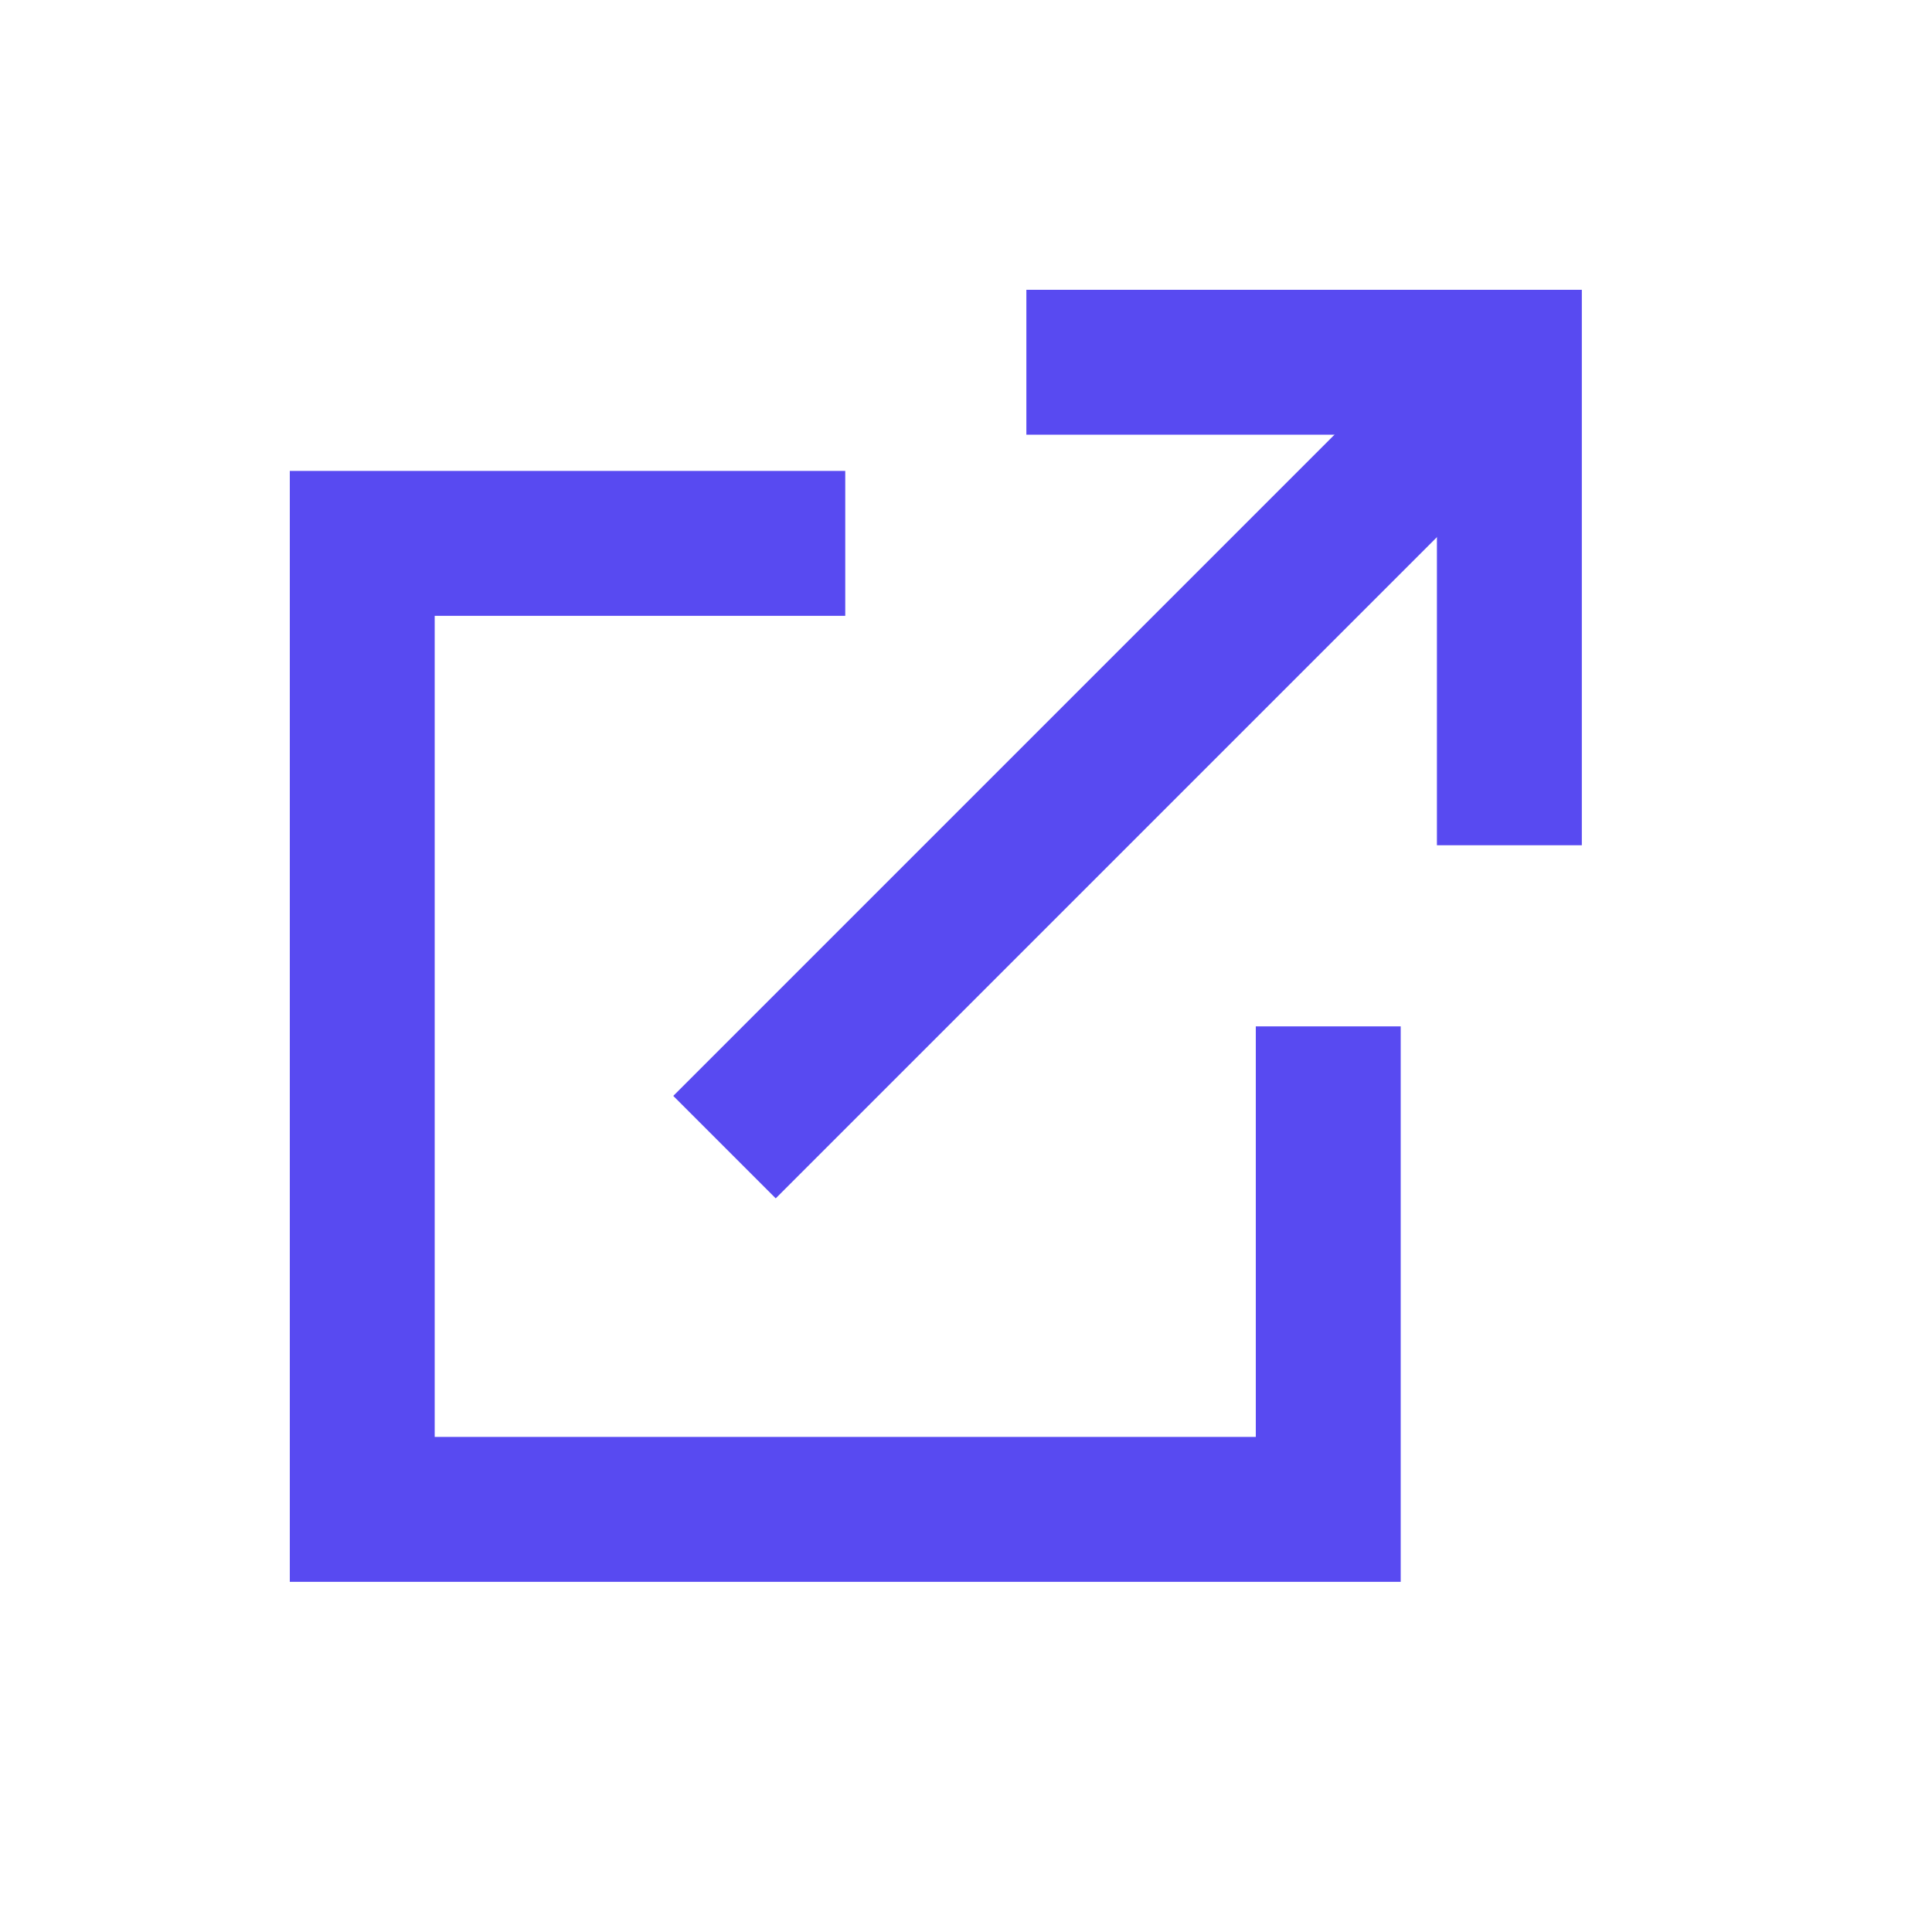
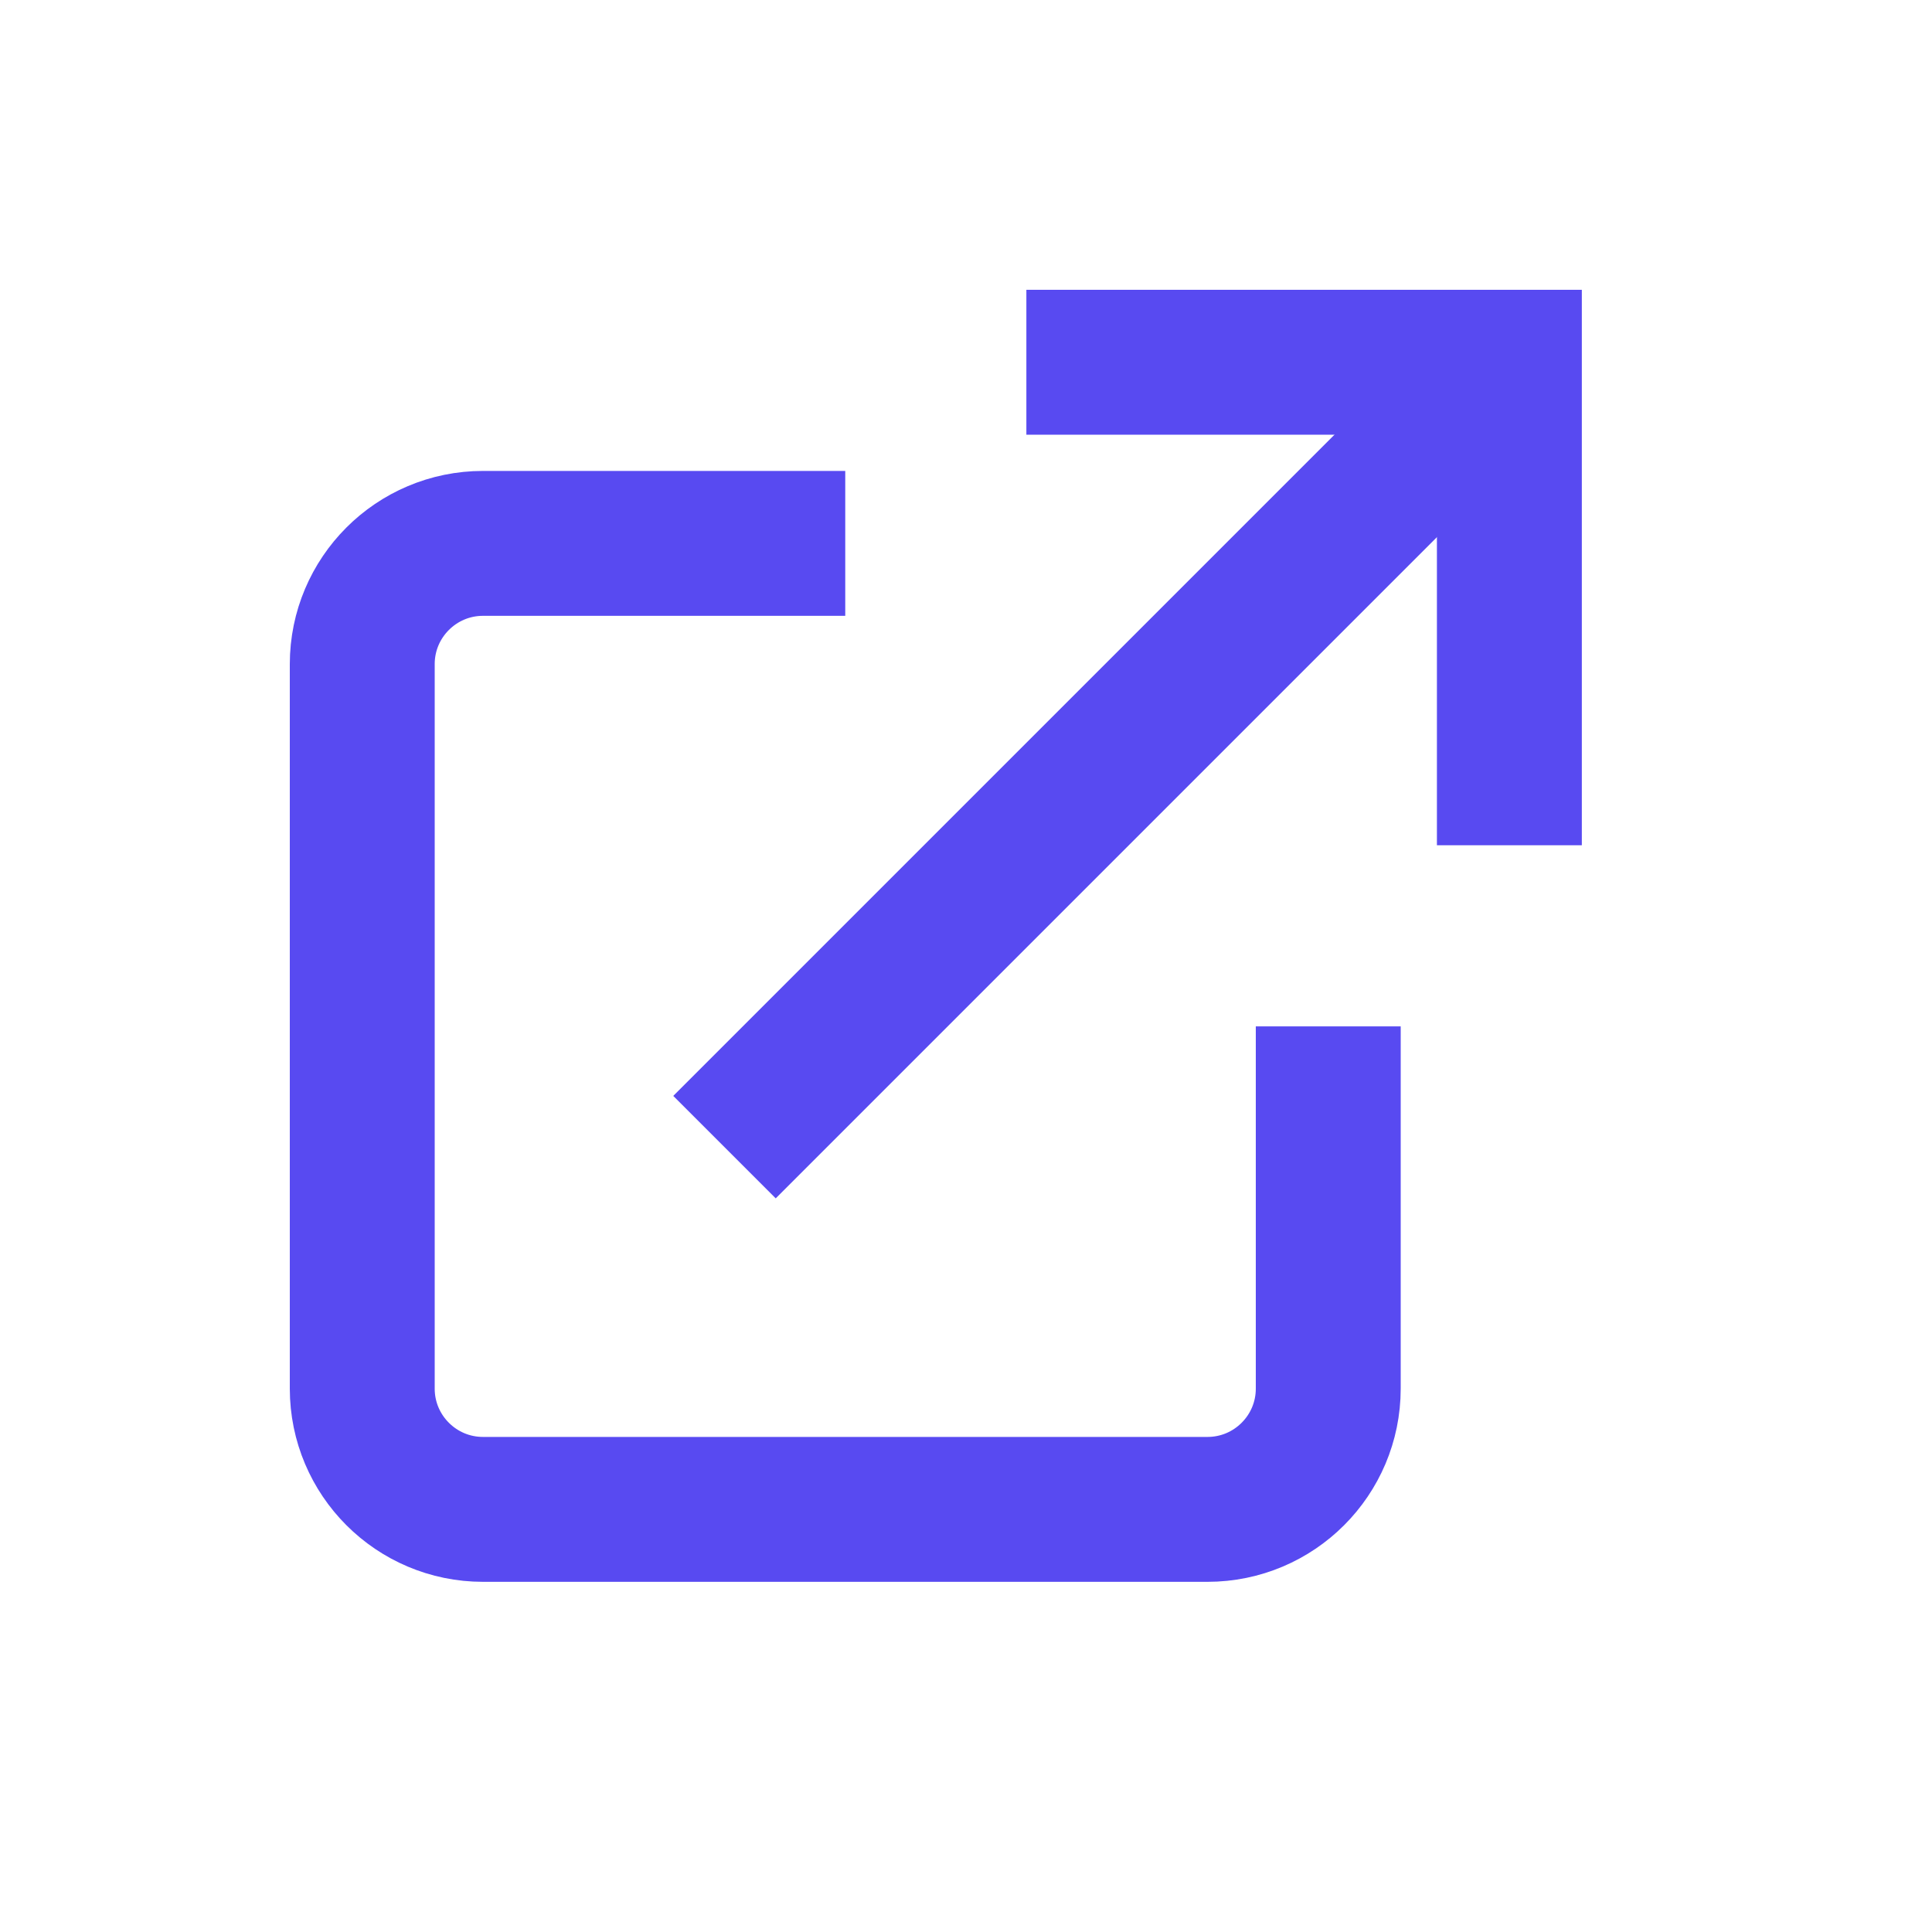
<svg xmlns="http://www.w3.org/2000/svg" width="16" height="16" viewBox="0 0 16 16" fill="none">
-   <path d="M7 4.5H3V12.5H11V8.5" stroke="#584AF1" stroke-width="1.2" />
+   <path d="M7 4.5H4C3.448 4.5 3 4.948 3 5.5V11.5C3 12.052 3.448 12.5 4 12.5H10C10.552 12.5 11 12.052 11 11.5V8.5" stroke="#584AF1" stroke-width="1.2" />
  <path d="M8.5 3H12.5V7" stroke="#584AF1" stroke-width="1.2" />
  <path d="M12.5 3L6 9.5" stroke="#584AF1" stroke-width="1.2" />
</svg>
